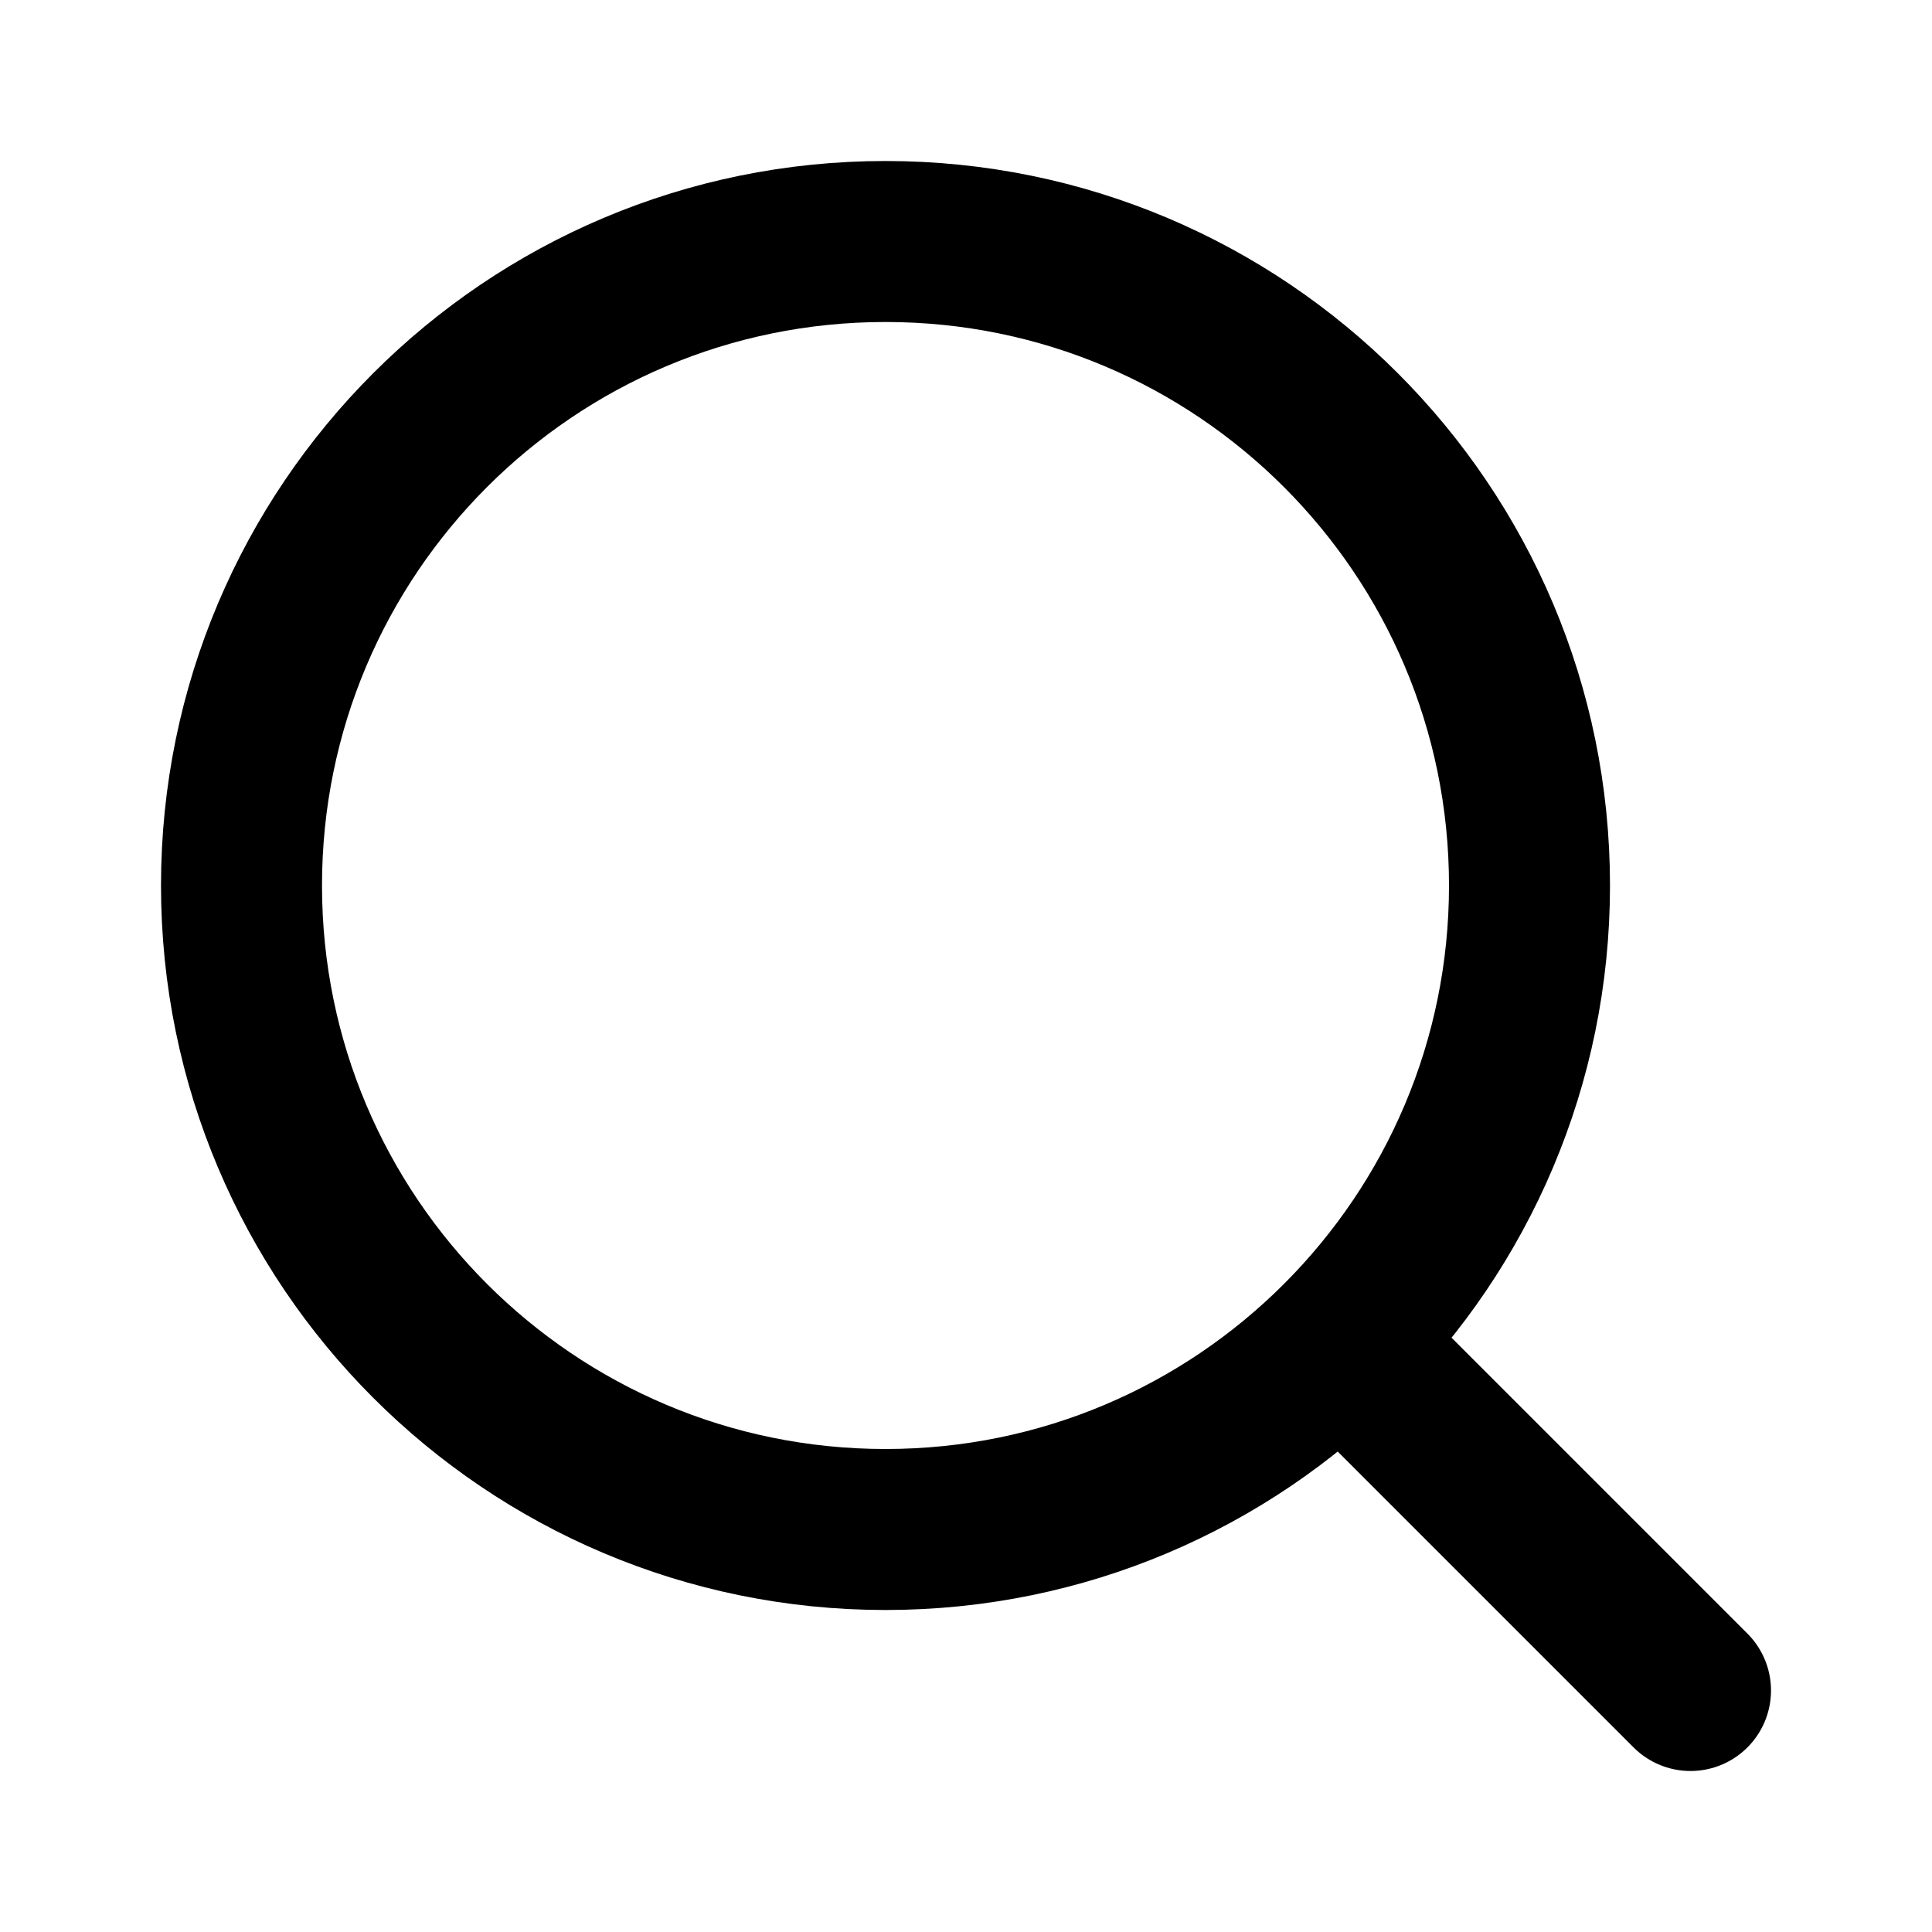
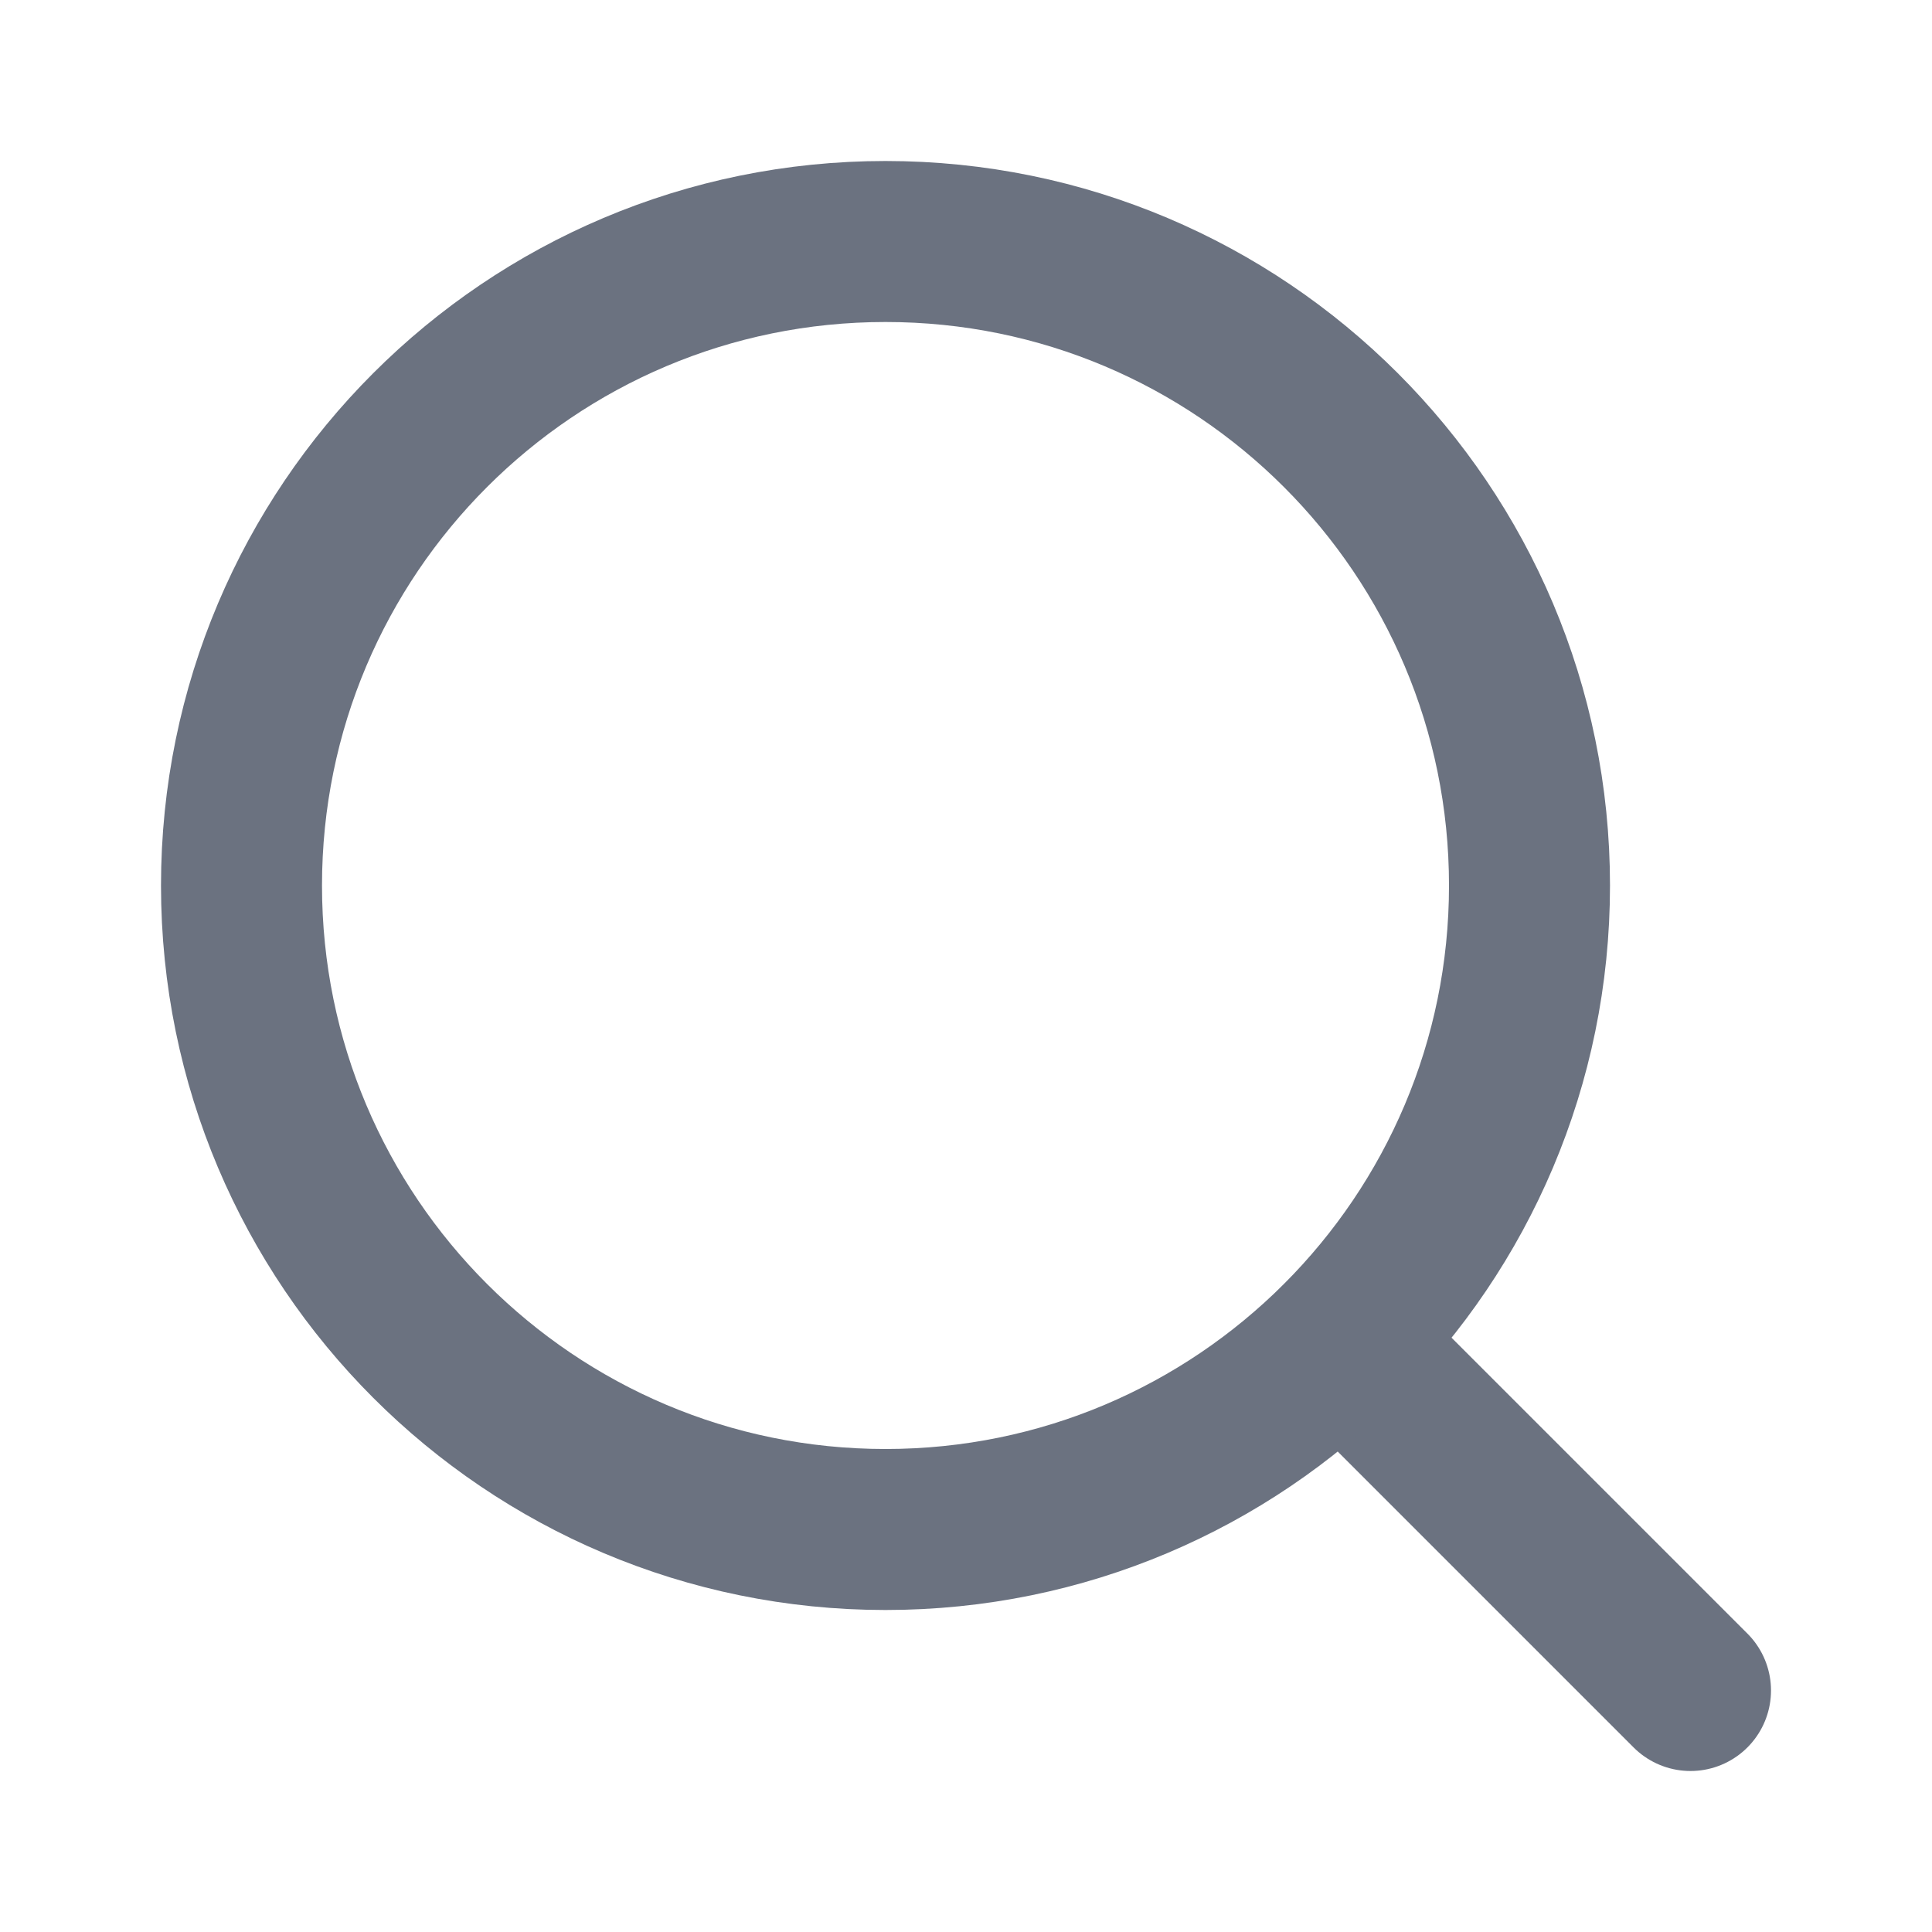
- <svg xmlns="http://www.w3.org/2000/svg" width="24" height="24" viewBox="0 0 24 24" fill="none" stroke="currentColor" stroke-width="2" stroke-linecap="round" stroke-linejoin="round" class="lucide lucide-search-icon lucide-search">
+ <svg xmlns="http://www.w3.org/2000/svg" width="24" height="24" viewBox="0 0 24 24" fill="none" stroke="#6b7280" stroke-width="2" stroke-linecap="round" stroke-linejoin="round" class="lucide lucide-search-icon lucide-search">
  <path d="m21 21-4.34-4.34" />
  <circle cx="11" cy="11" r="8" />
</svg>
